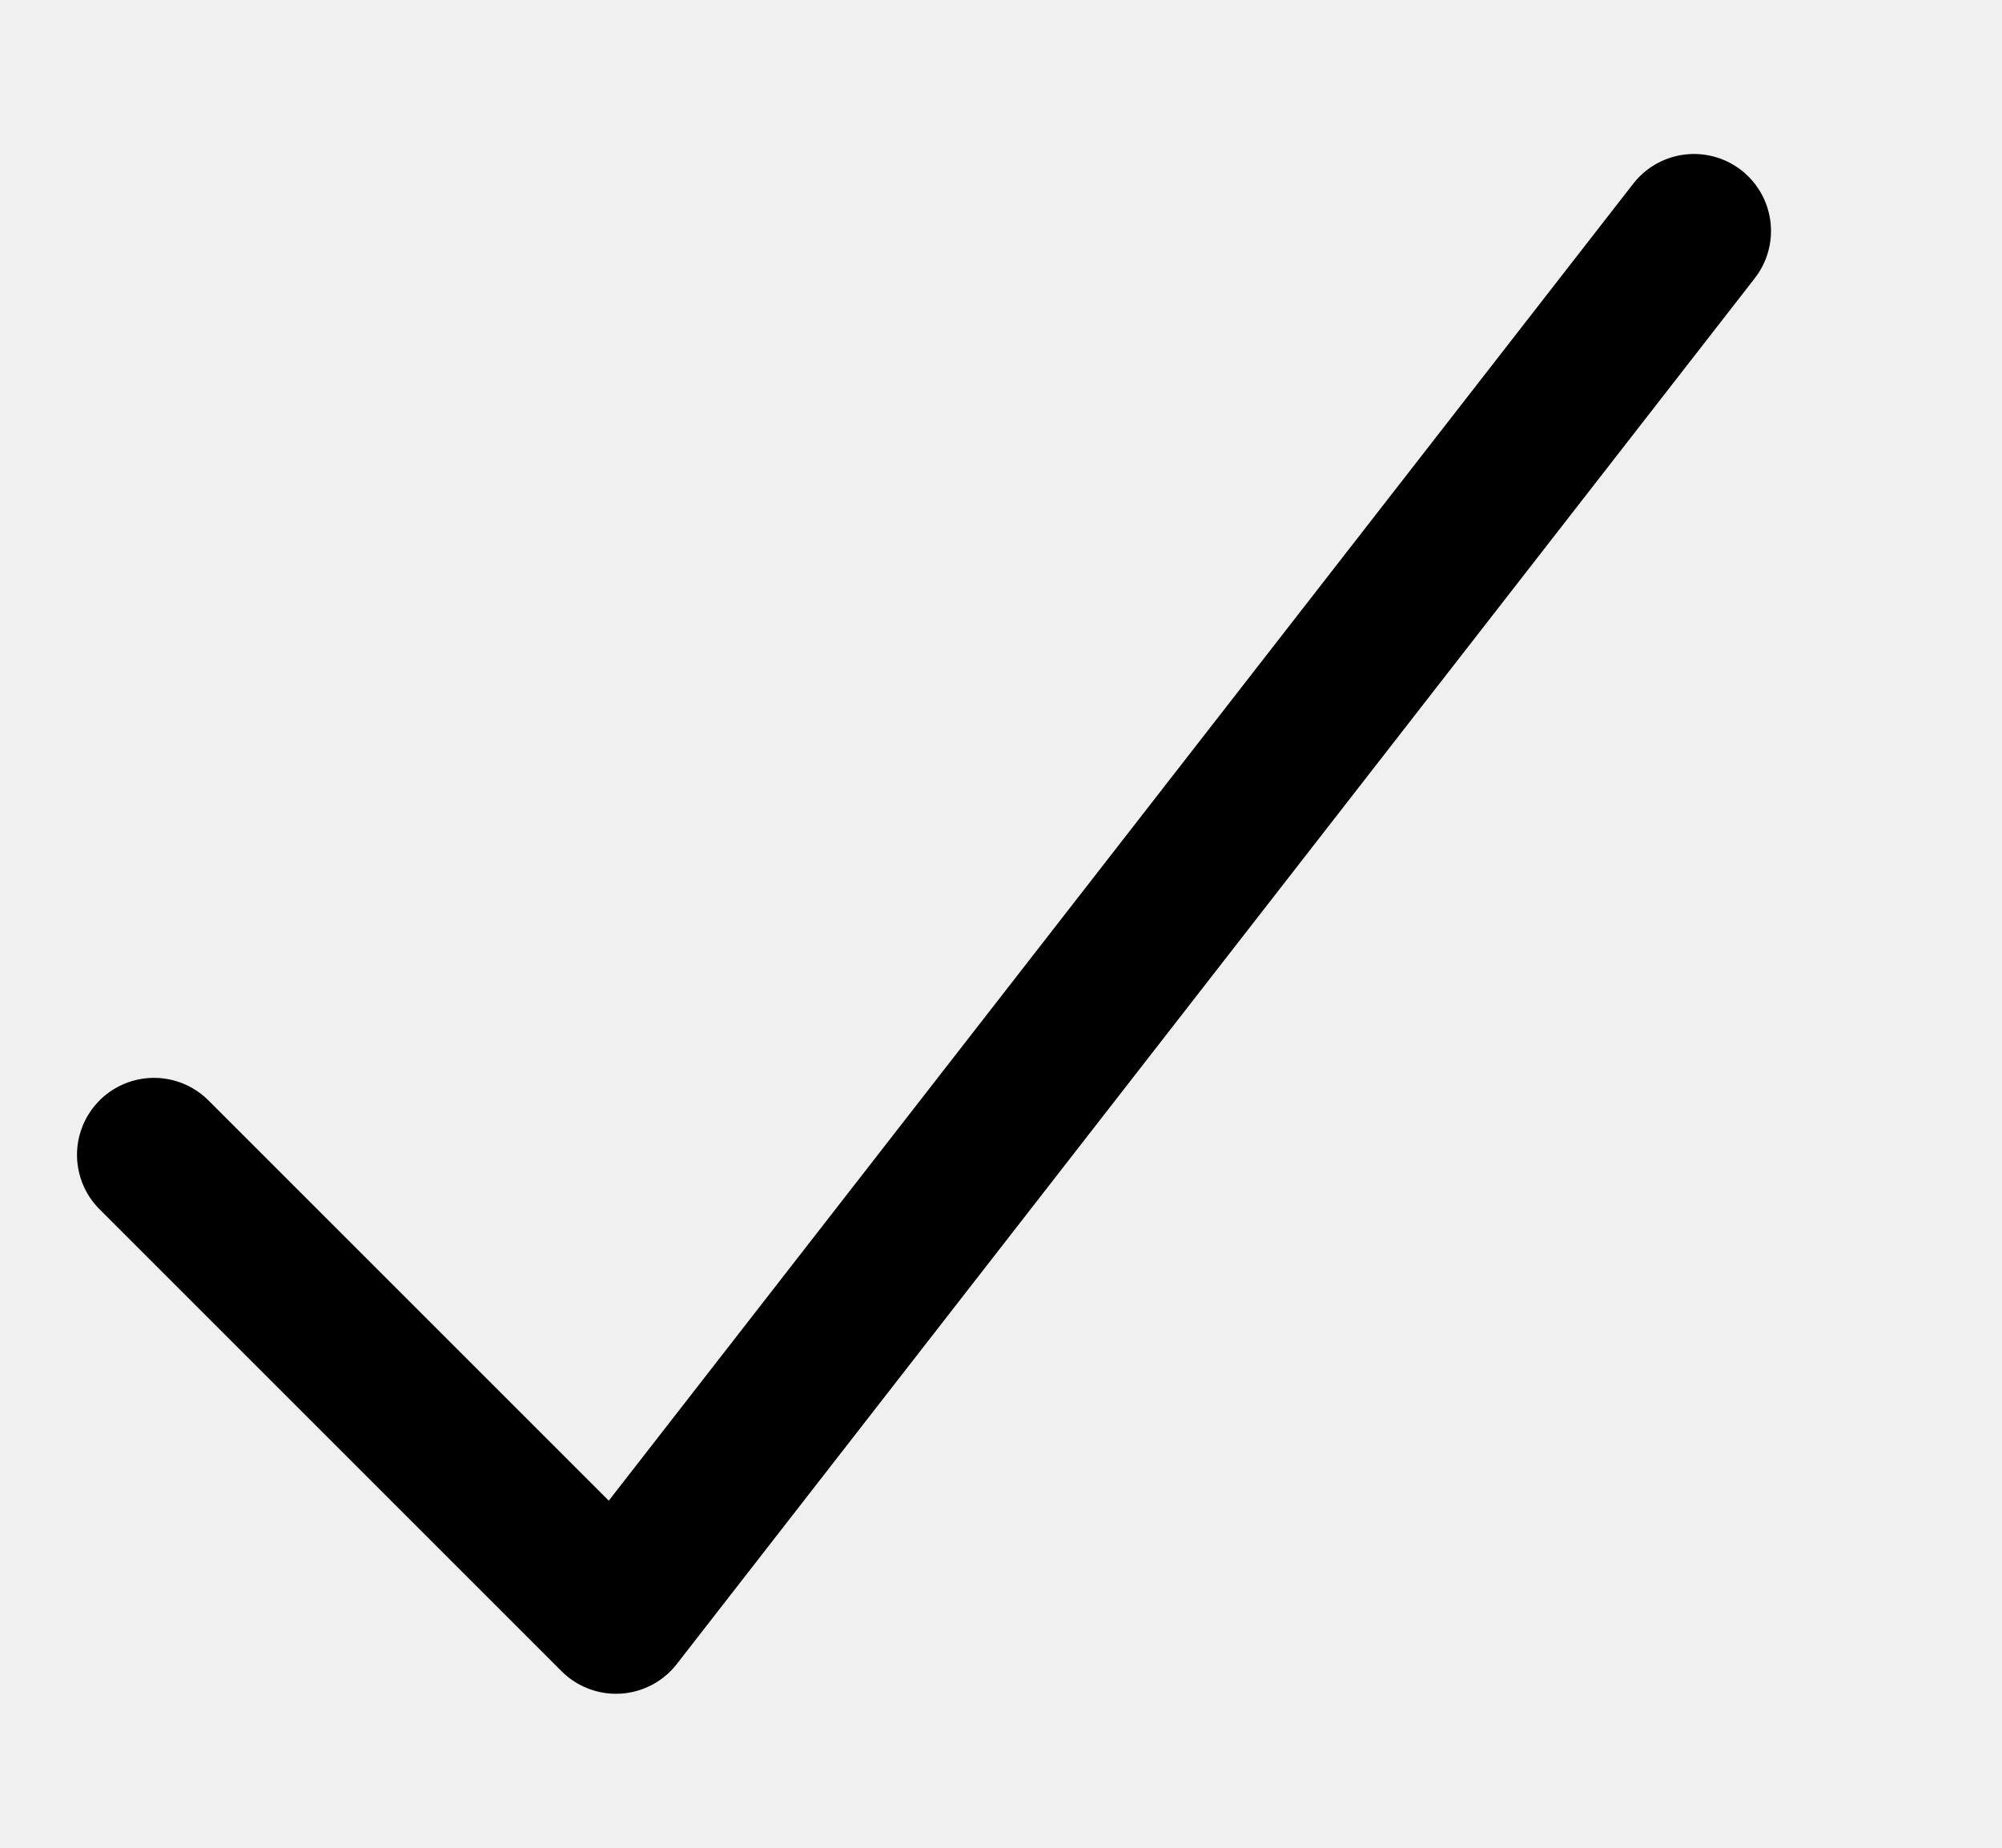
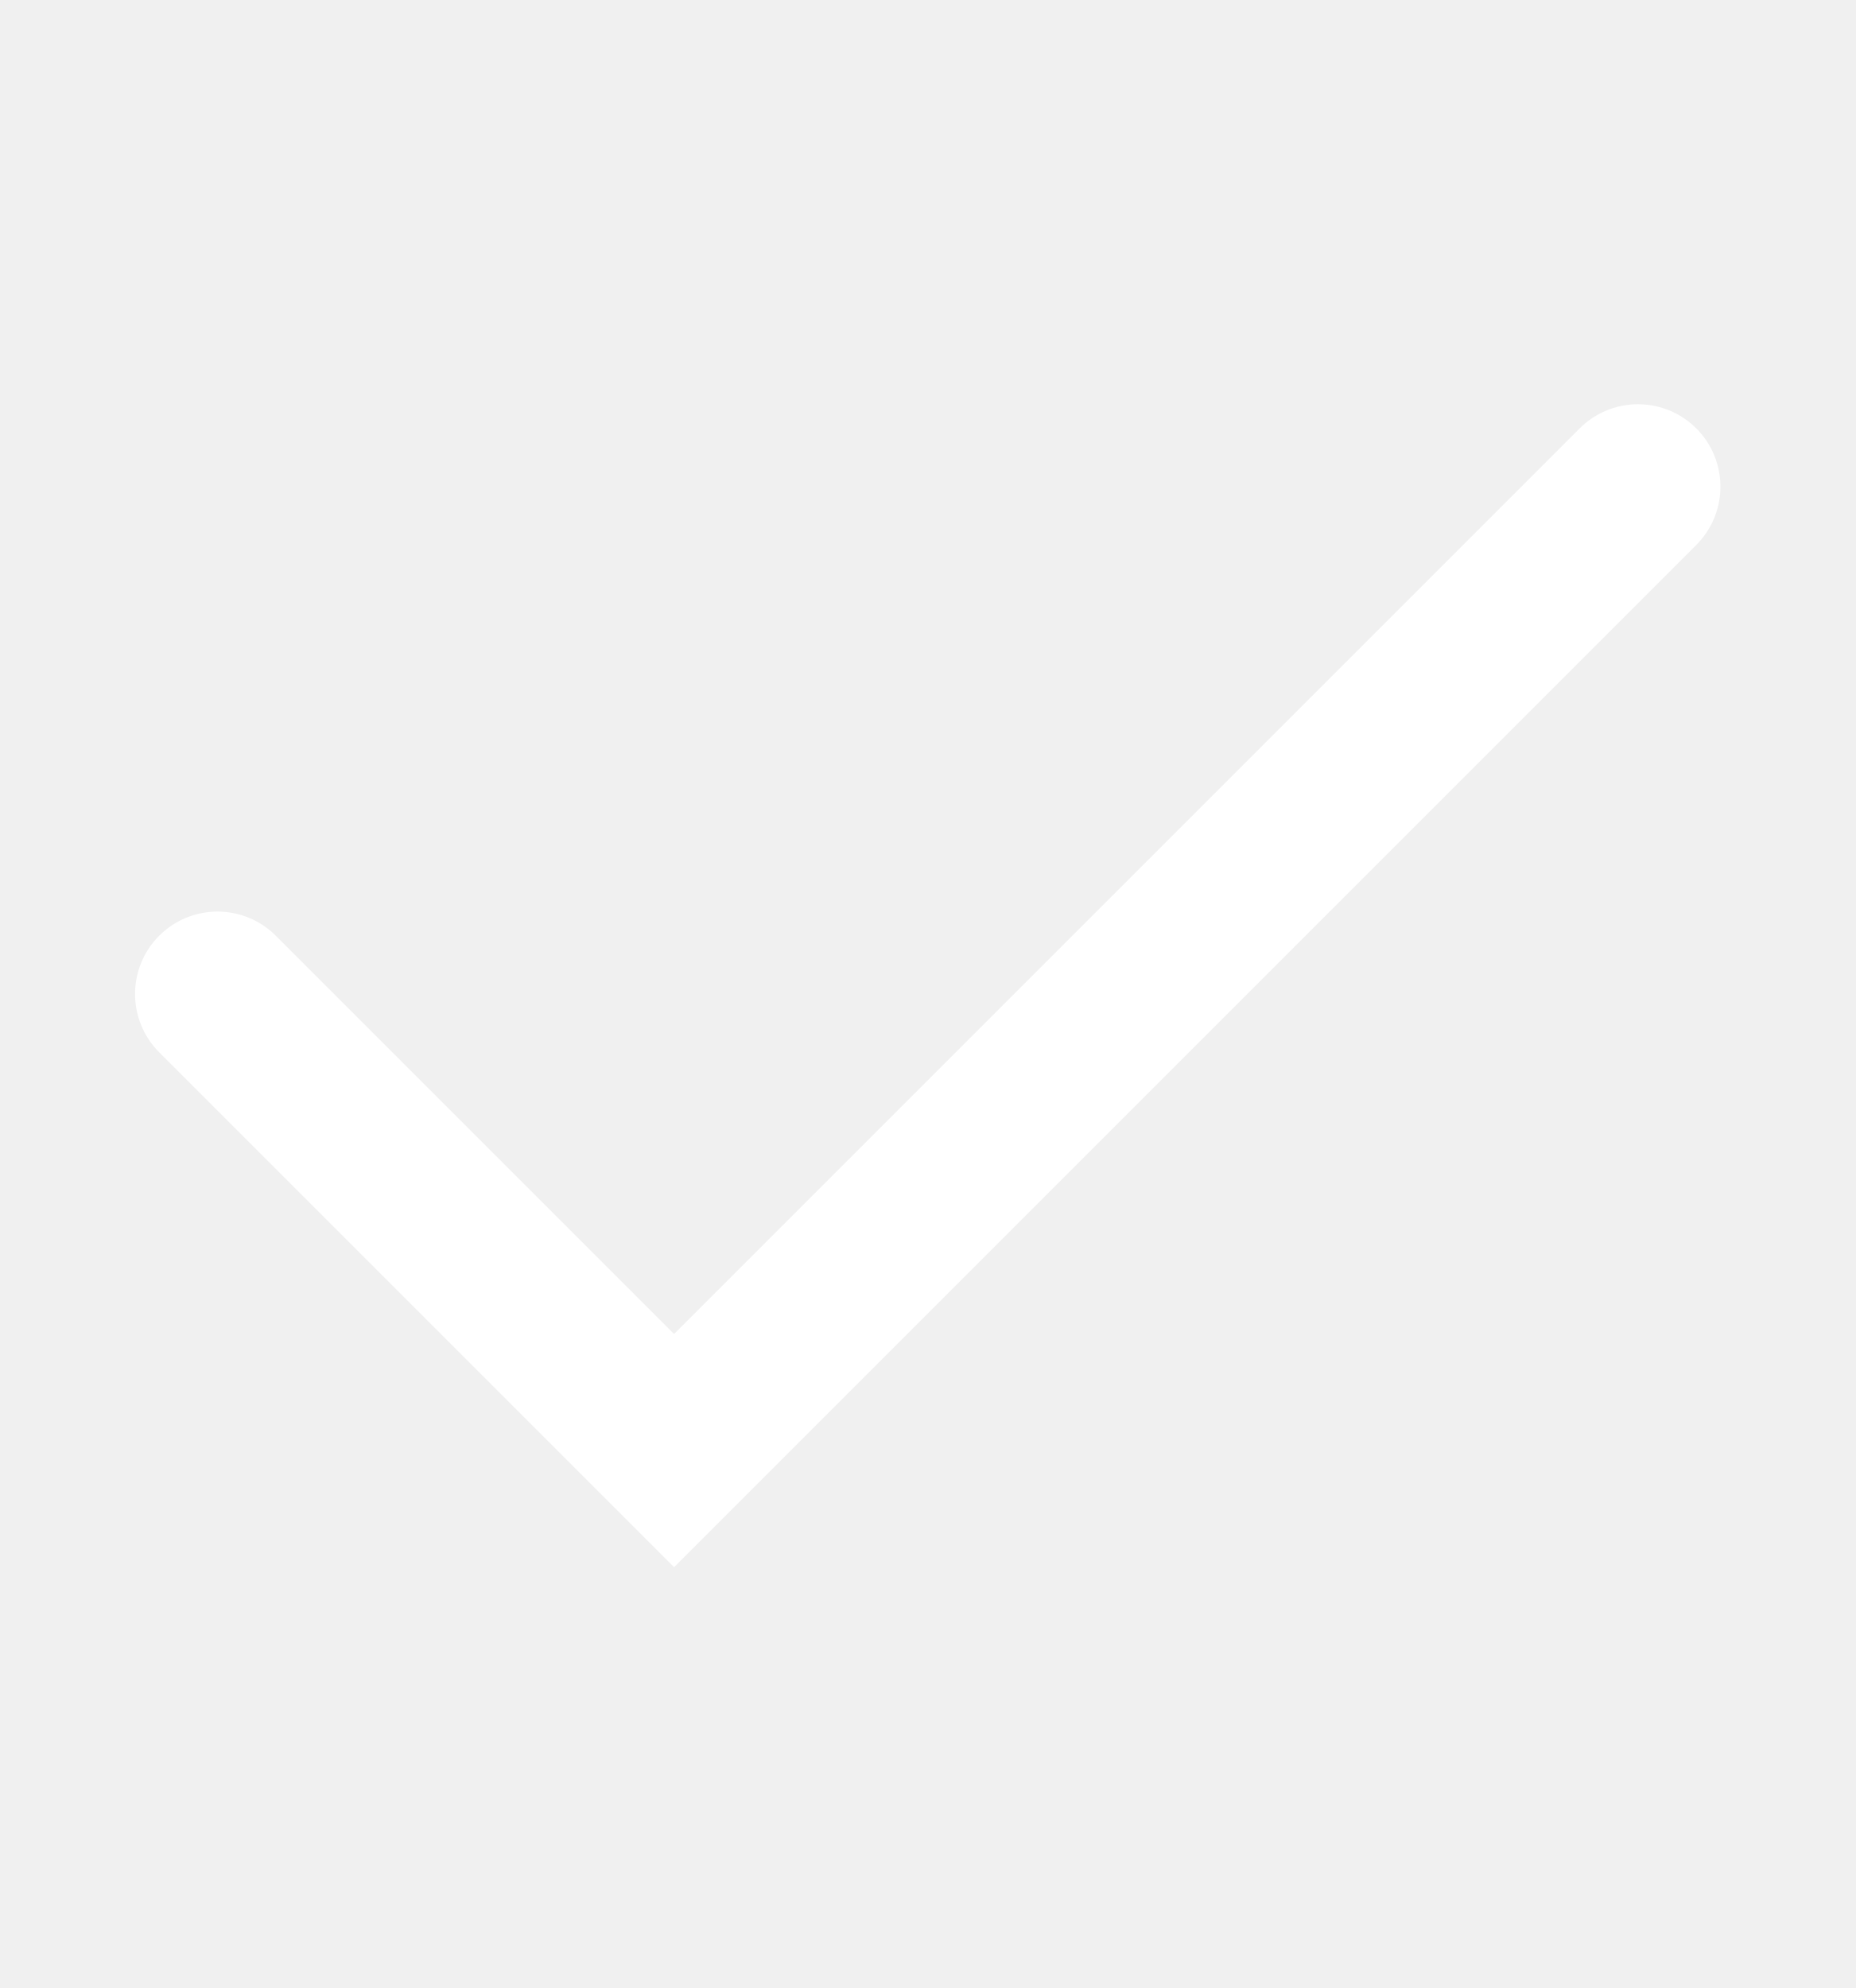
- <svg xmlns="http://www.w3.org/2000/svg" width="13" height="12" viewBox="0 0 13 12" fill="none">
-   <g clip-path="url(#clip0_17397_7135)">
-     <path d="M1 7.5L4 10.5L11 1.5" stroke="currentColor" stroke-linecap="round" stroke-linejoin="round" />
-   </g>
-   <defs>
-     <clipPath id="clip0_17397_7135">
-       <rect width="12" height="12" fill="white" transform="translate(0.5)" />
-     </clipPath>
-   </defs>
+ <svg xmlns="http://www.w3.org/2000/svg" width="14" height="15" viewBox="0 0 14 15" fill="none">
+   <path d="M1.641 7.5L5.086 10.945L12.359 3.672" stroke="white" stroke-width="1.244" stroke-miterlimit="10" stroke-linecap="round" />
</svg>
